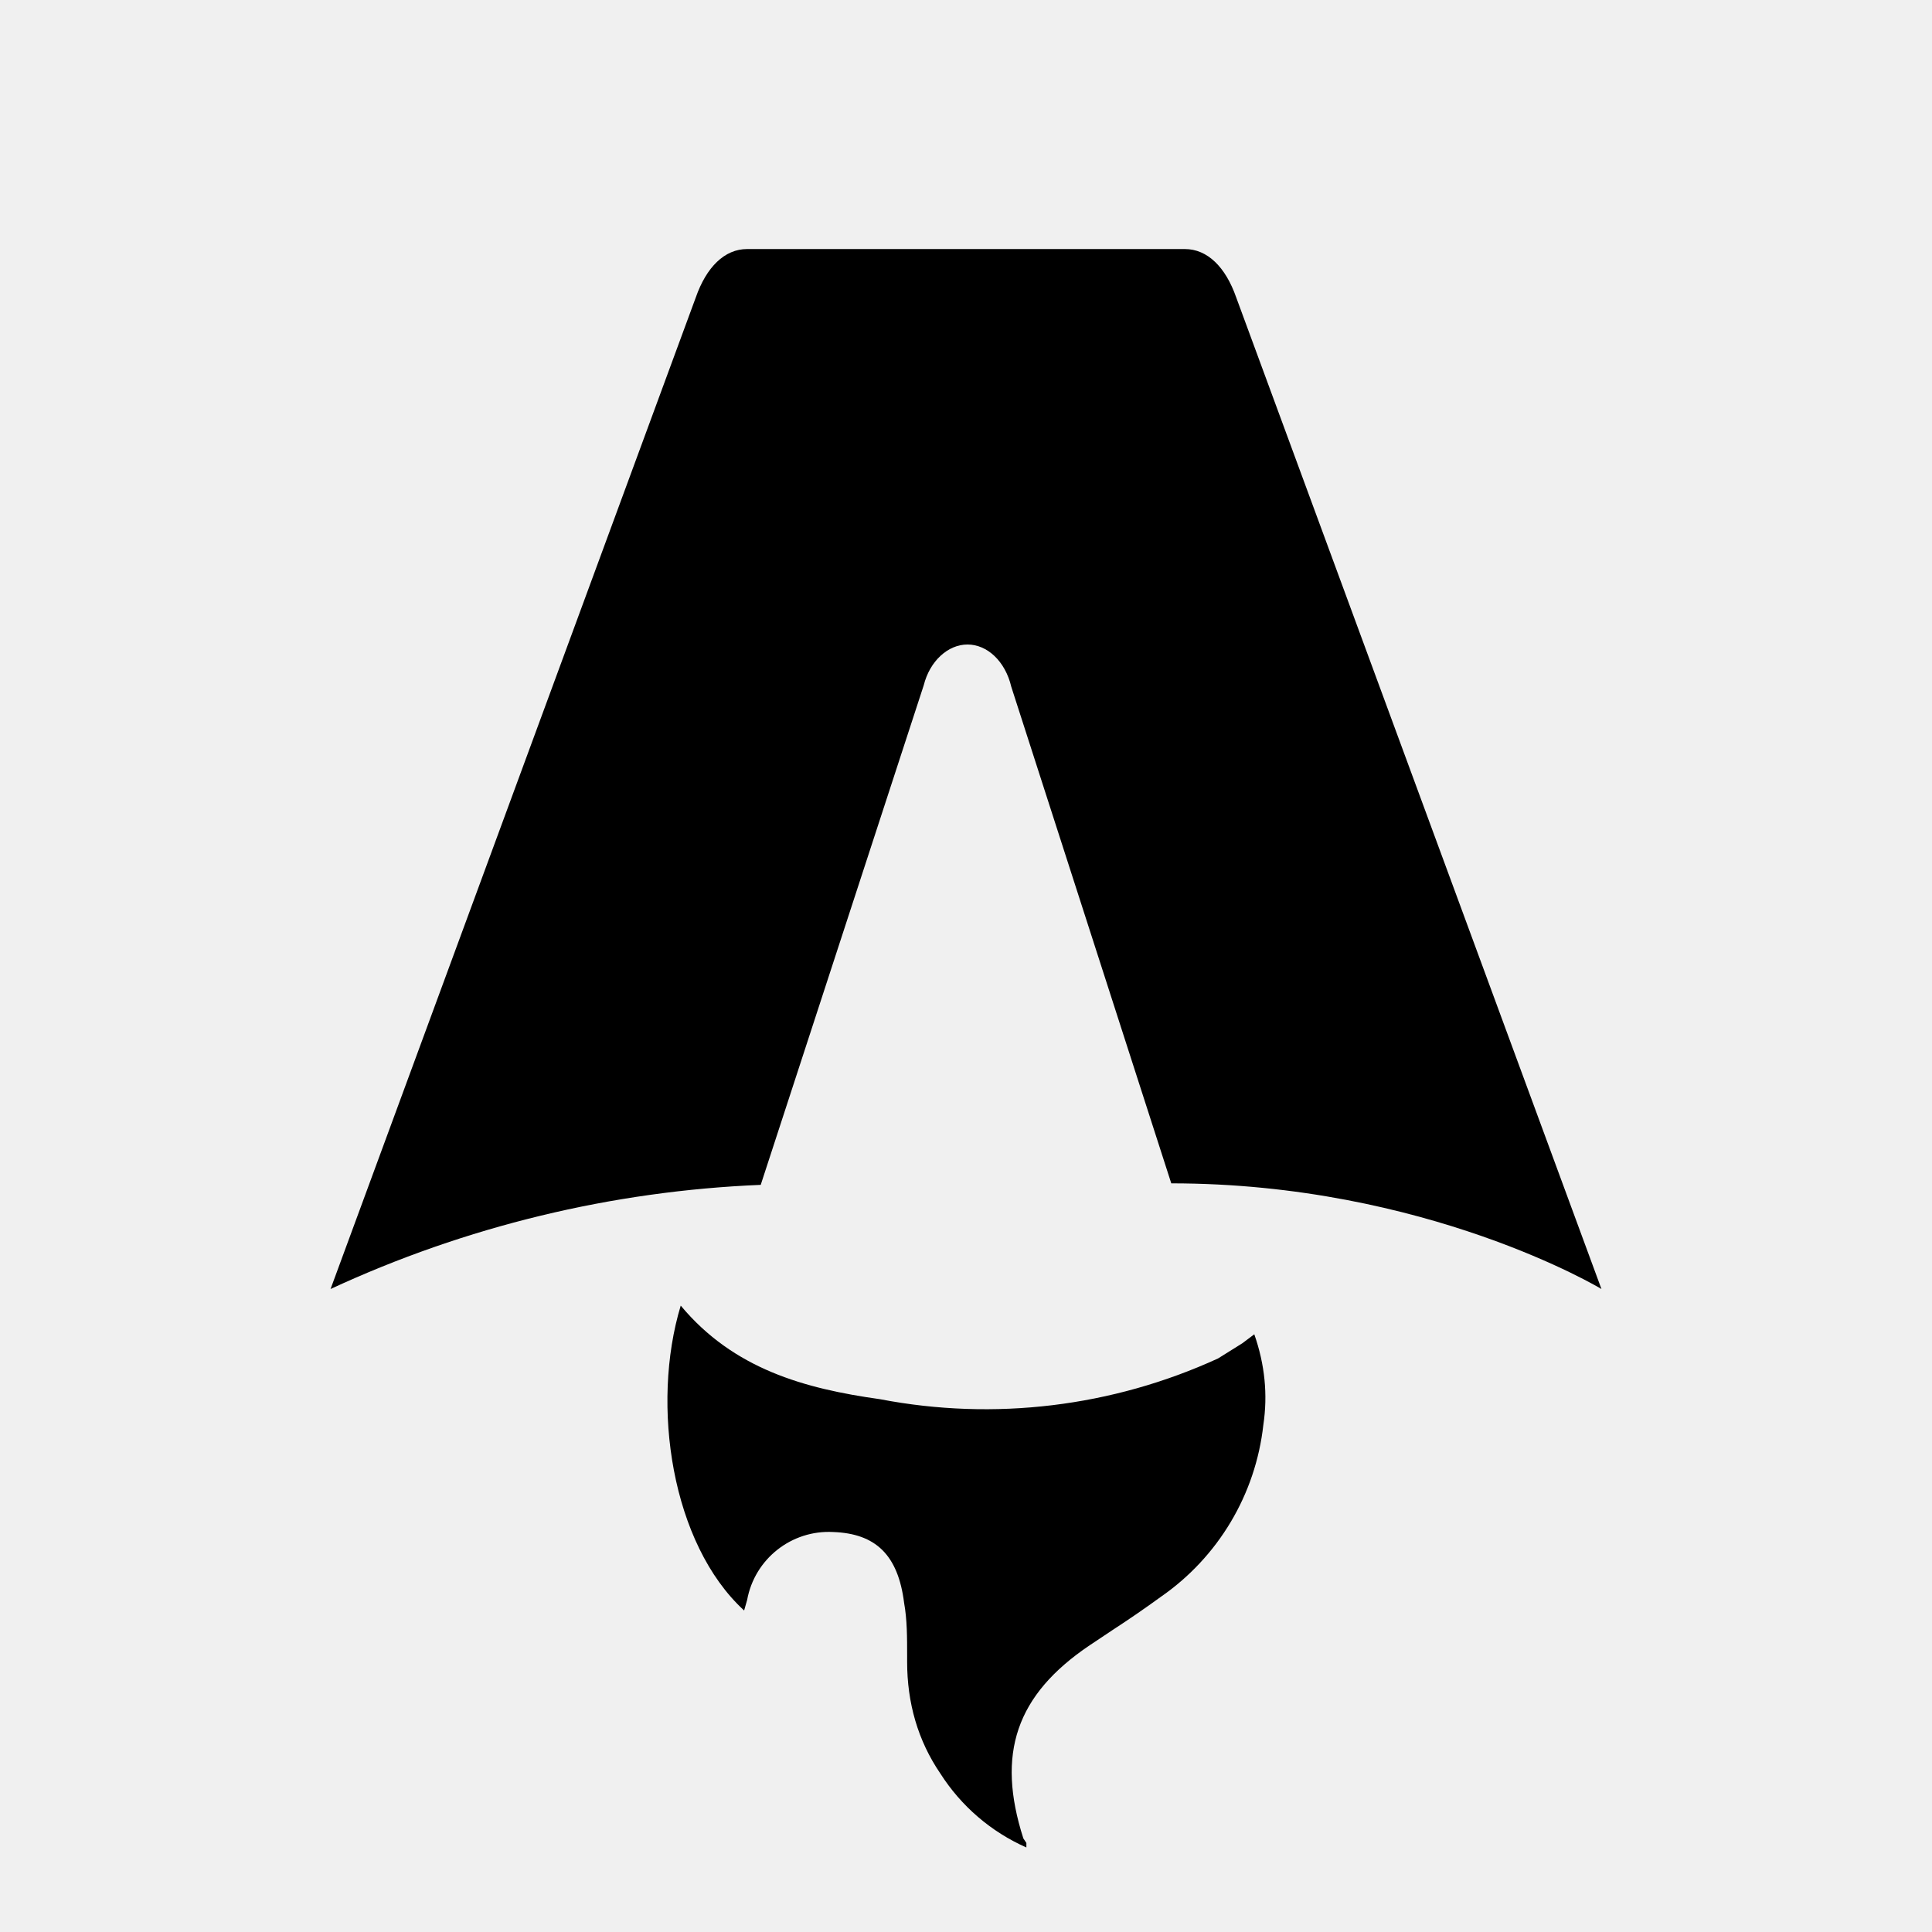
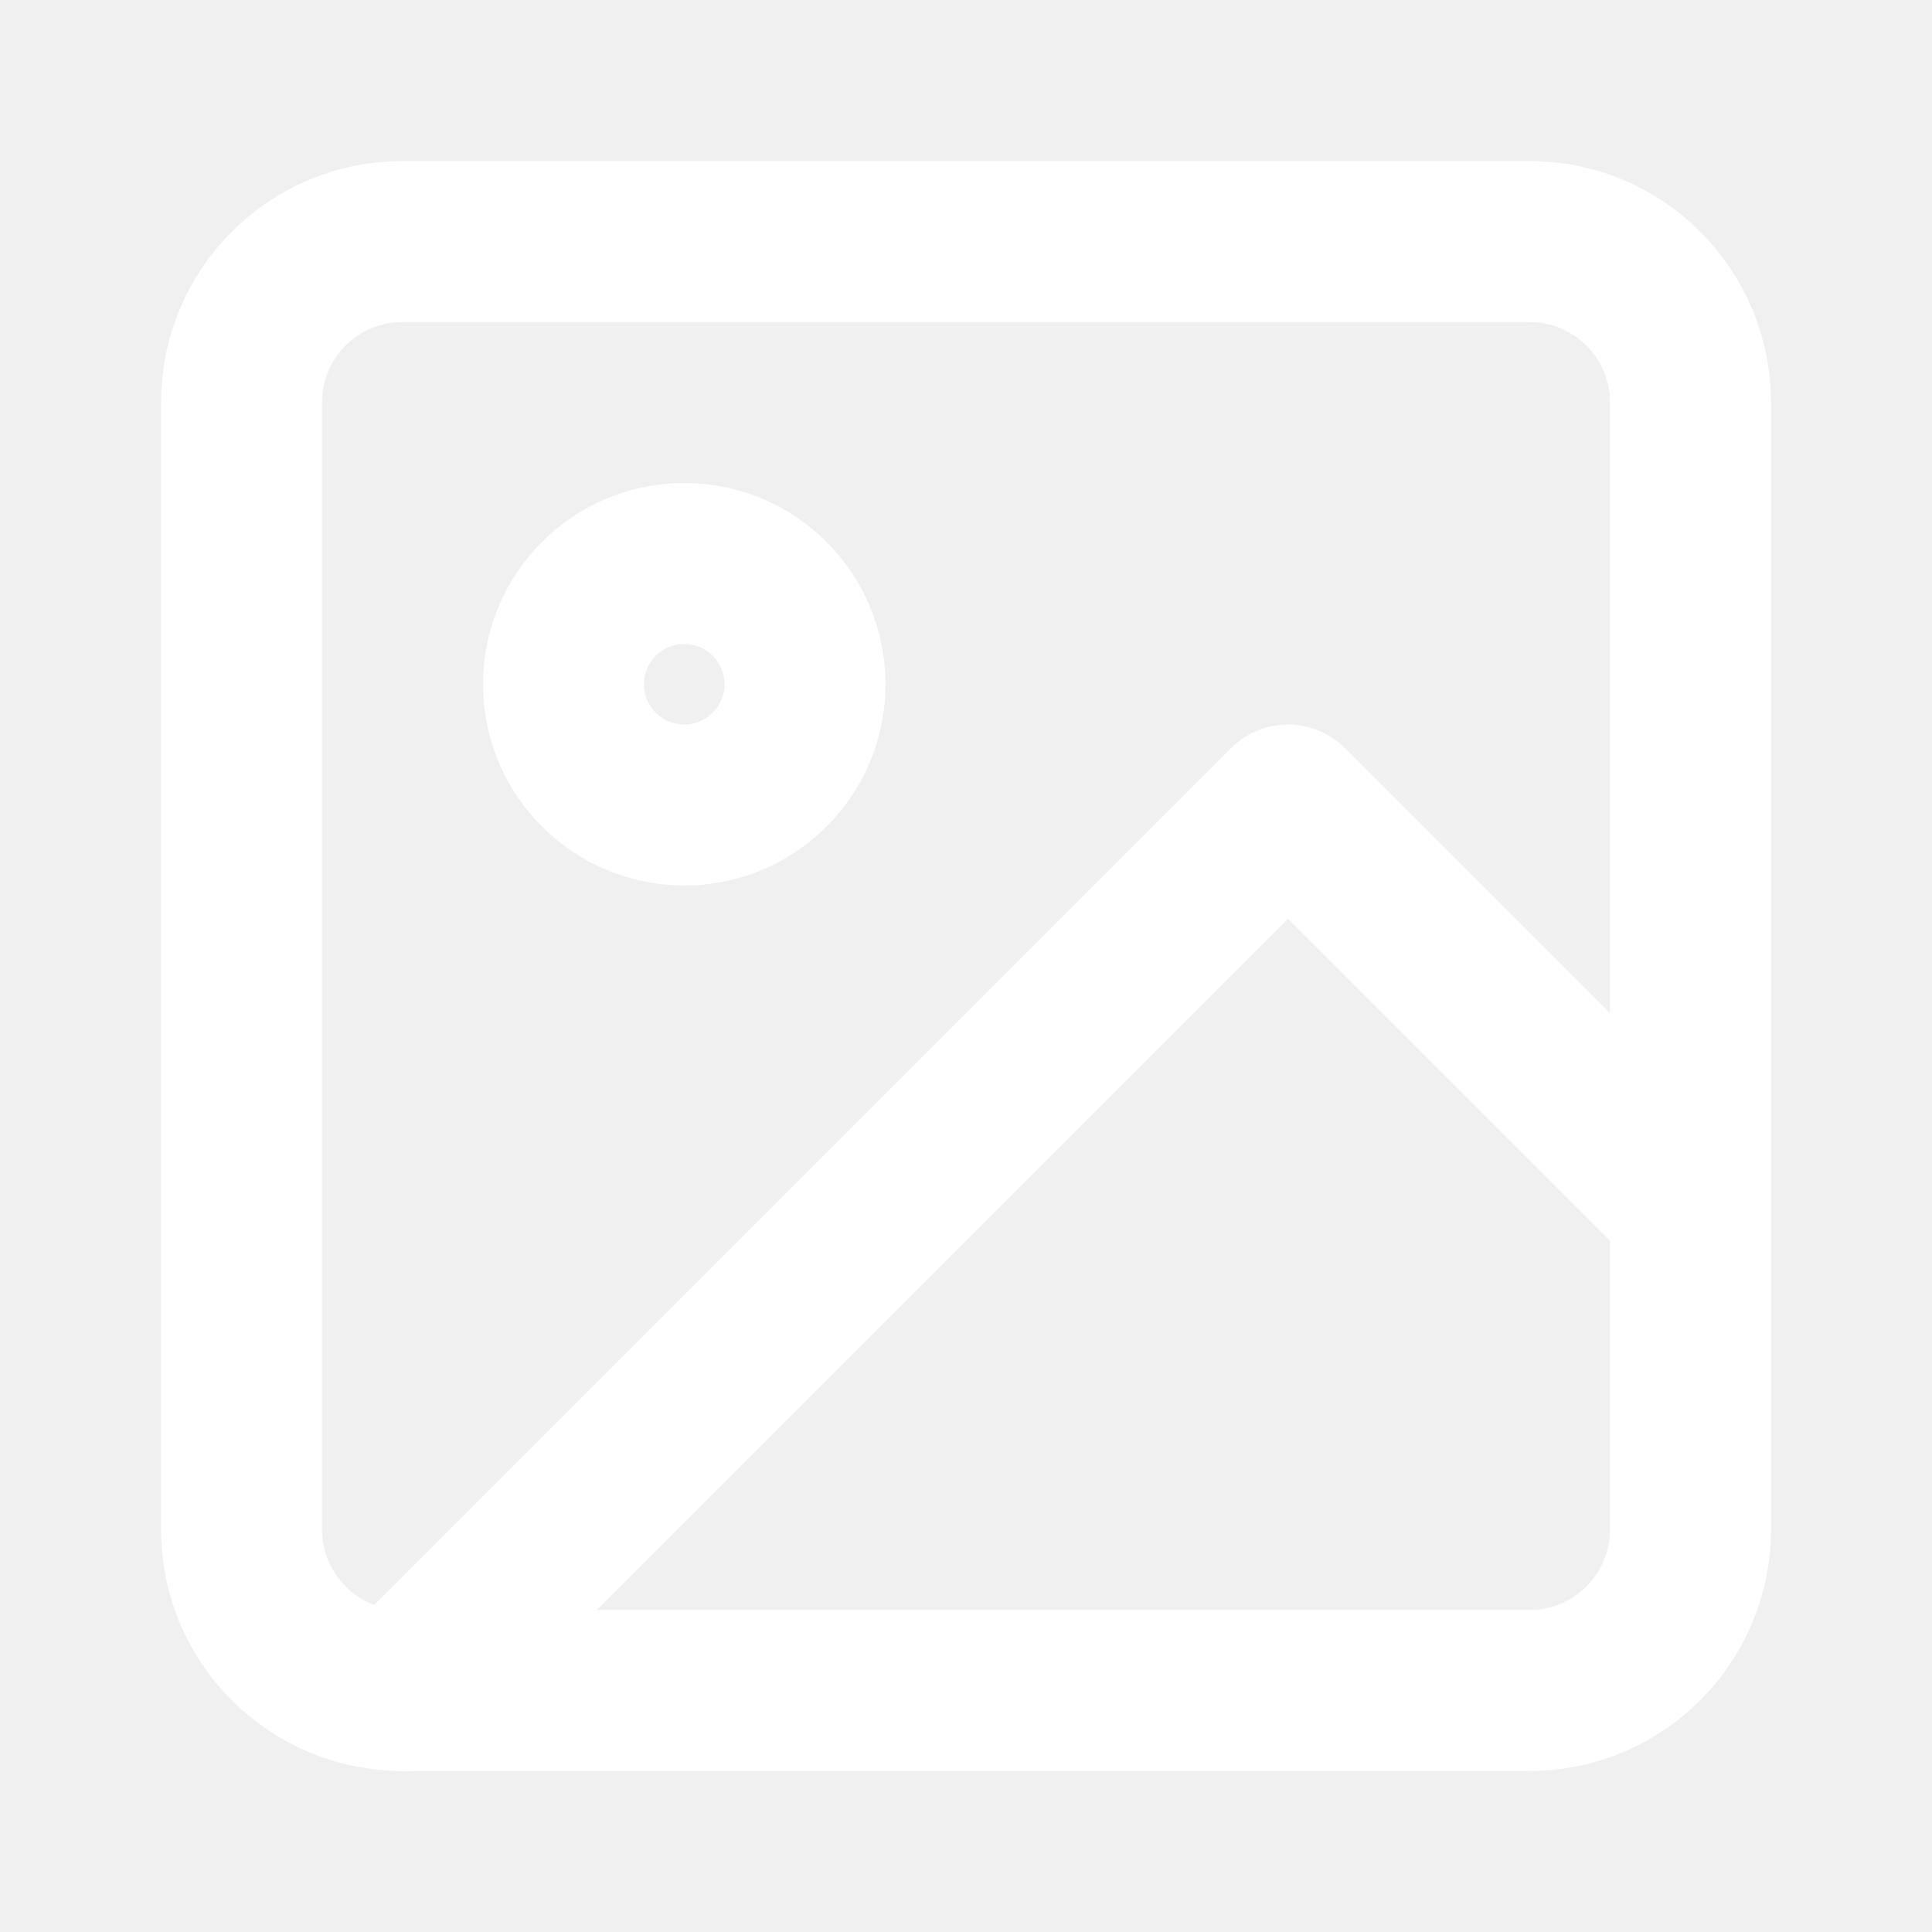
- <svg xmlns="http://www.w3.org/2000/svg" fill="none" viewBox="0 0 128 128">
-   <path d="M50.4 78.5a75.1 75.1 0 0 0-28.5 6.9l24.2-65.7c.7-2 1.9-3.2 3.4-3.2h29c1.5 0 2.7 1.2 3.4 3.2l24.2 65.7s-11.6-7-28.5-7L67 45.5c-.4-1.7-1.6-2.8-2.9-2.8-1.3 0-2.5 1.1-2.9 2.7L50.4 78.5Zm-1.1 28.2Zm-4.2-20.2c-2 6.6-.6 15.8 4.2 20.2a17.5 17.5 0 0 1 .2-.7 5.5 5.5 0 0 1 5.7-4.5c2.8.1 4.3 1.5 4.7 4.7.2 1.1.2 2.3.2 3.5v.4c0 2.7.7 5.2 2.2 7.4a13 13 0 0 0 5.7 4.9v-.3l-.2-.3c-1.8-5.6-.5-9.5 4.4-12.8l1.5-1a73 73 0 0 0 3.2-2.2 16 16 0 0 0 6.8-11.4c.3-2 .1-4-.6-6l-.8.6-1.6 1a37 37 0 0 1-22.4 2.7c-5-.7-9.7-2-13.2-6.2Z" />
-   <style>
-         path { fill: #000; }
-         @media (prefers-color-scheme: dark) {
-             path { fill: #FFF; }
-         }
-     </style>
+ <svg xmlns="http://www.w3.org/2000/svg" width="24" height="24" viewBox="0 0 24 24" fill="none" stroke="#FFFFFFFF" stroke-width="2" stroke-linecap="round" stroke-linejoin="round" class="feather feather-image">
+   <rect x="3" y="3" width="18" height="18" rx="2" ry="2" />
+   <circle cx="8.5" cy="8.5" r="1.5" />
+   <polyline points="21 15 16 10 5 21" />
</svg>
